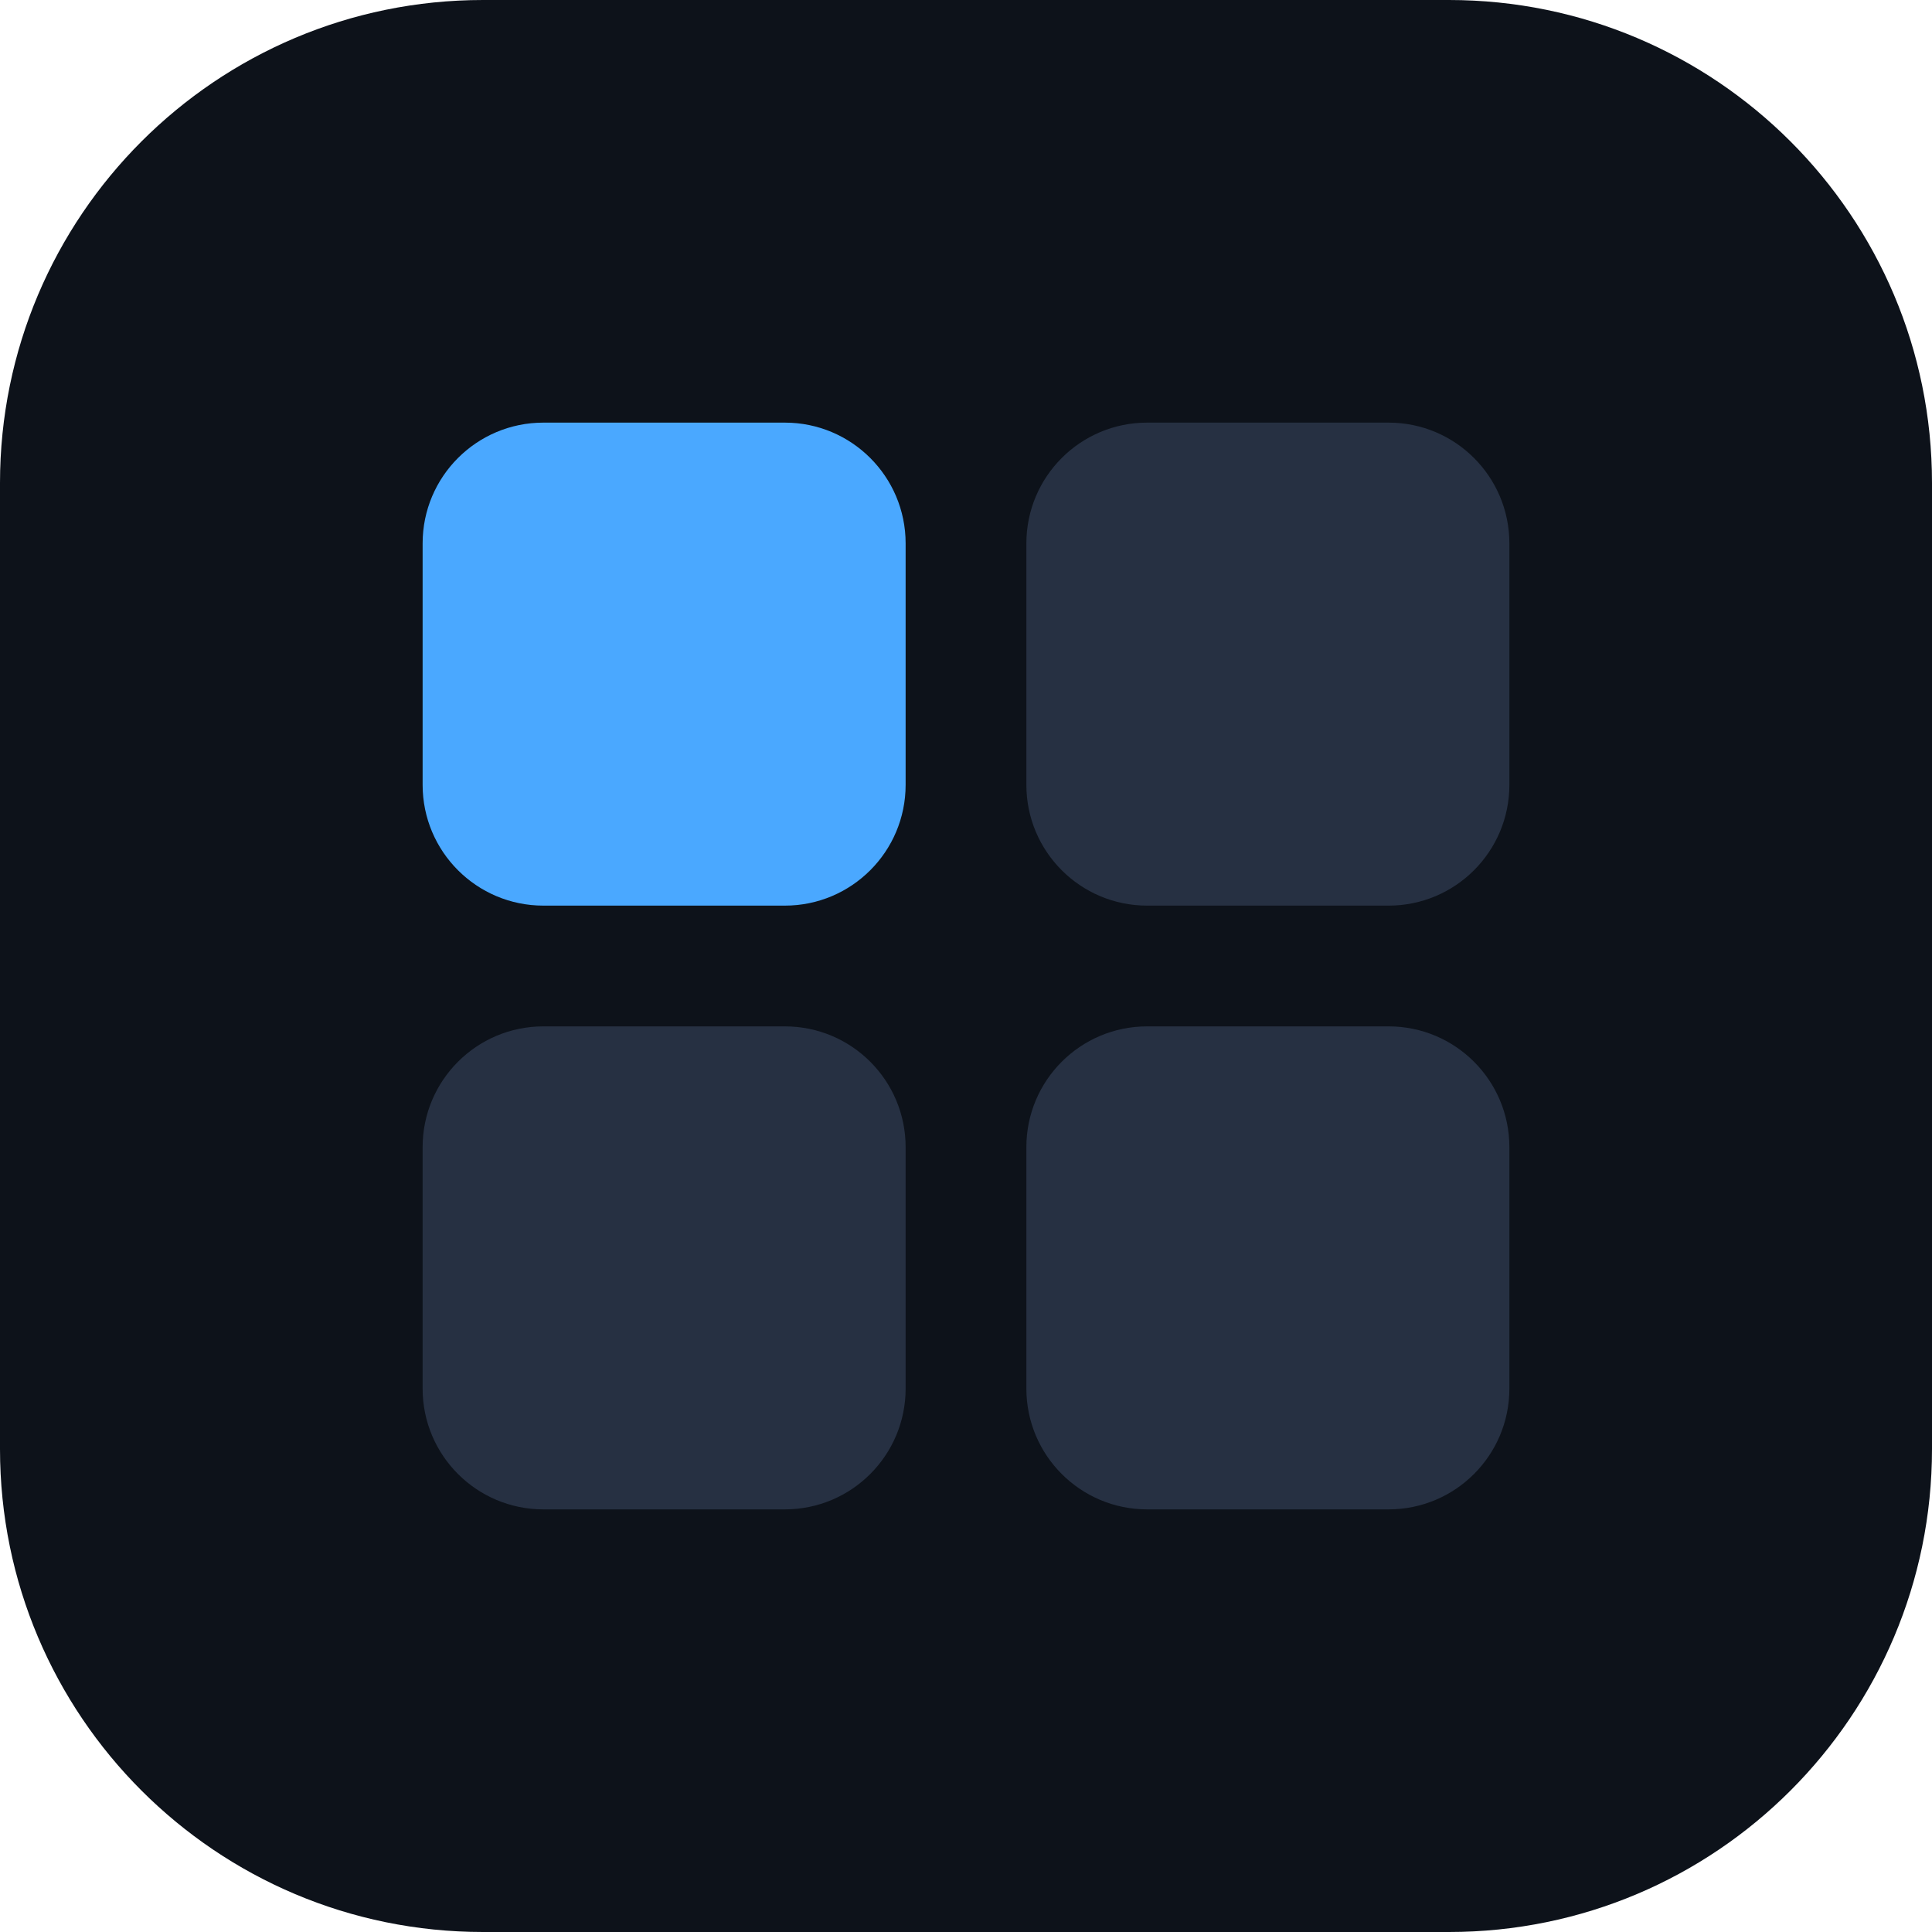
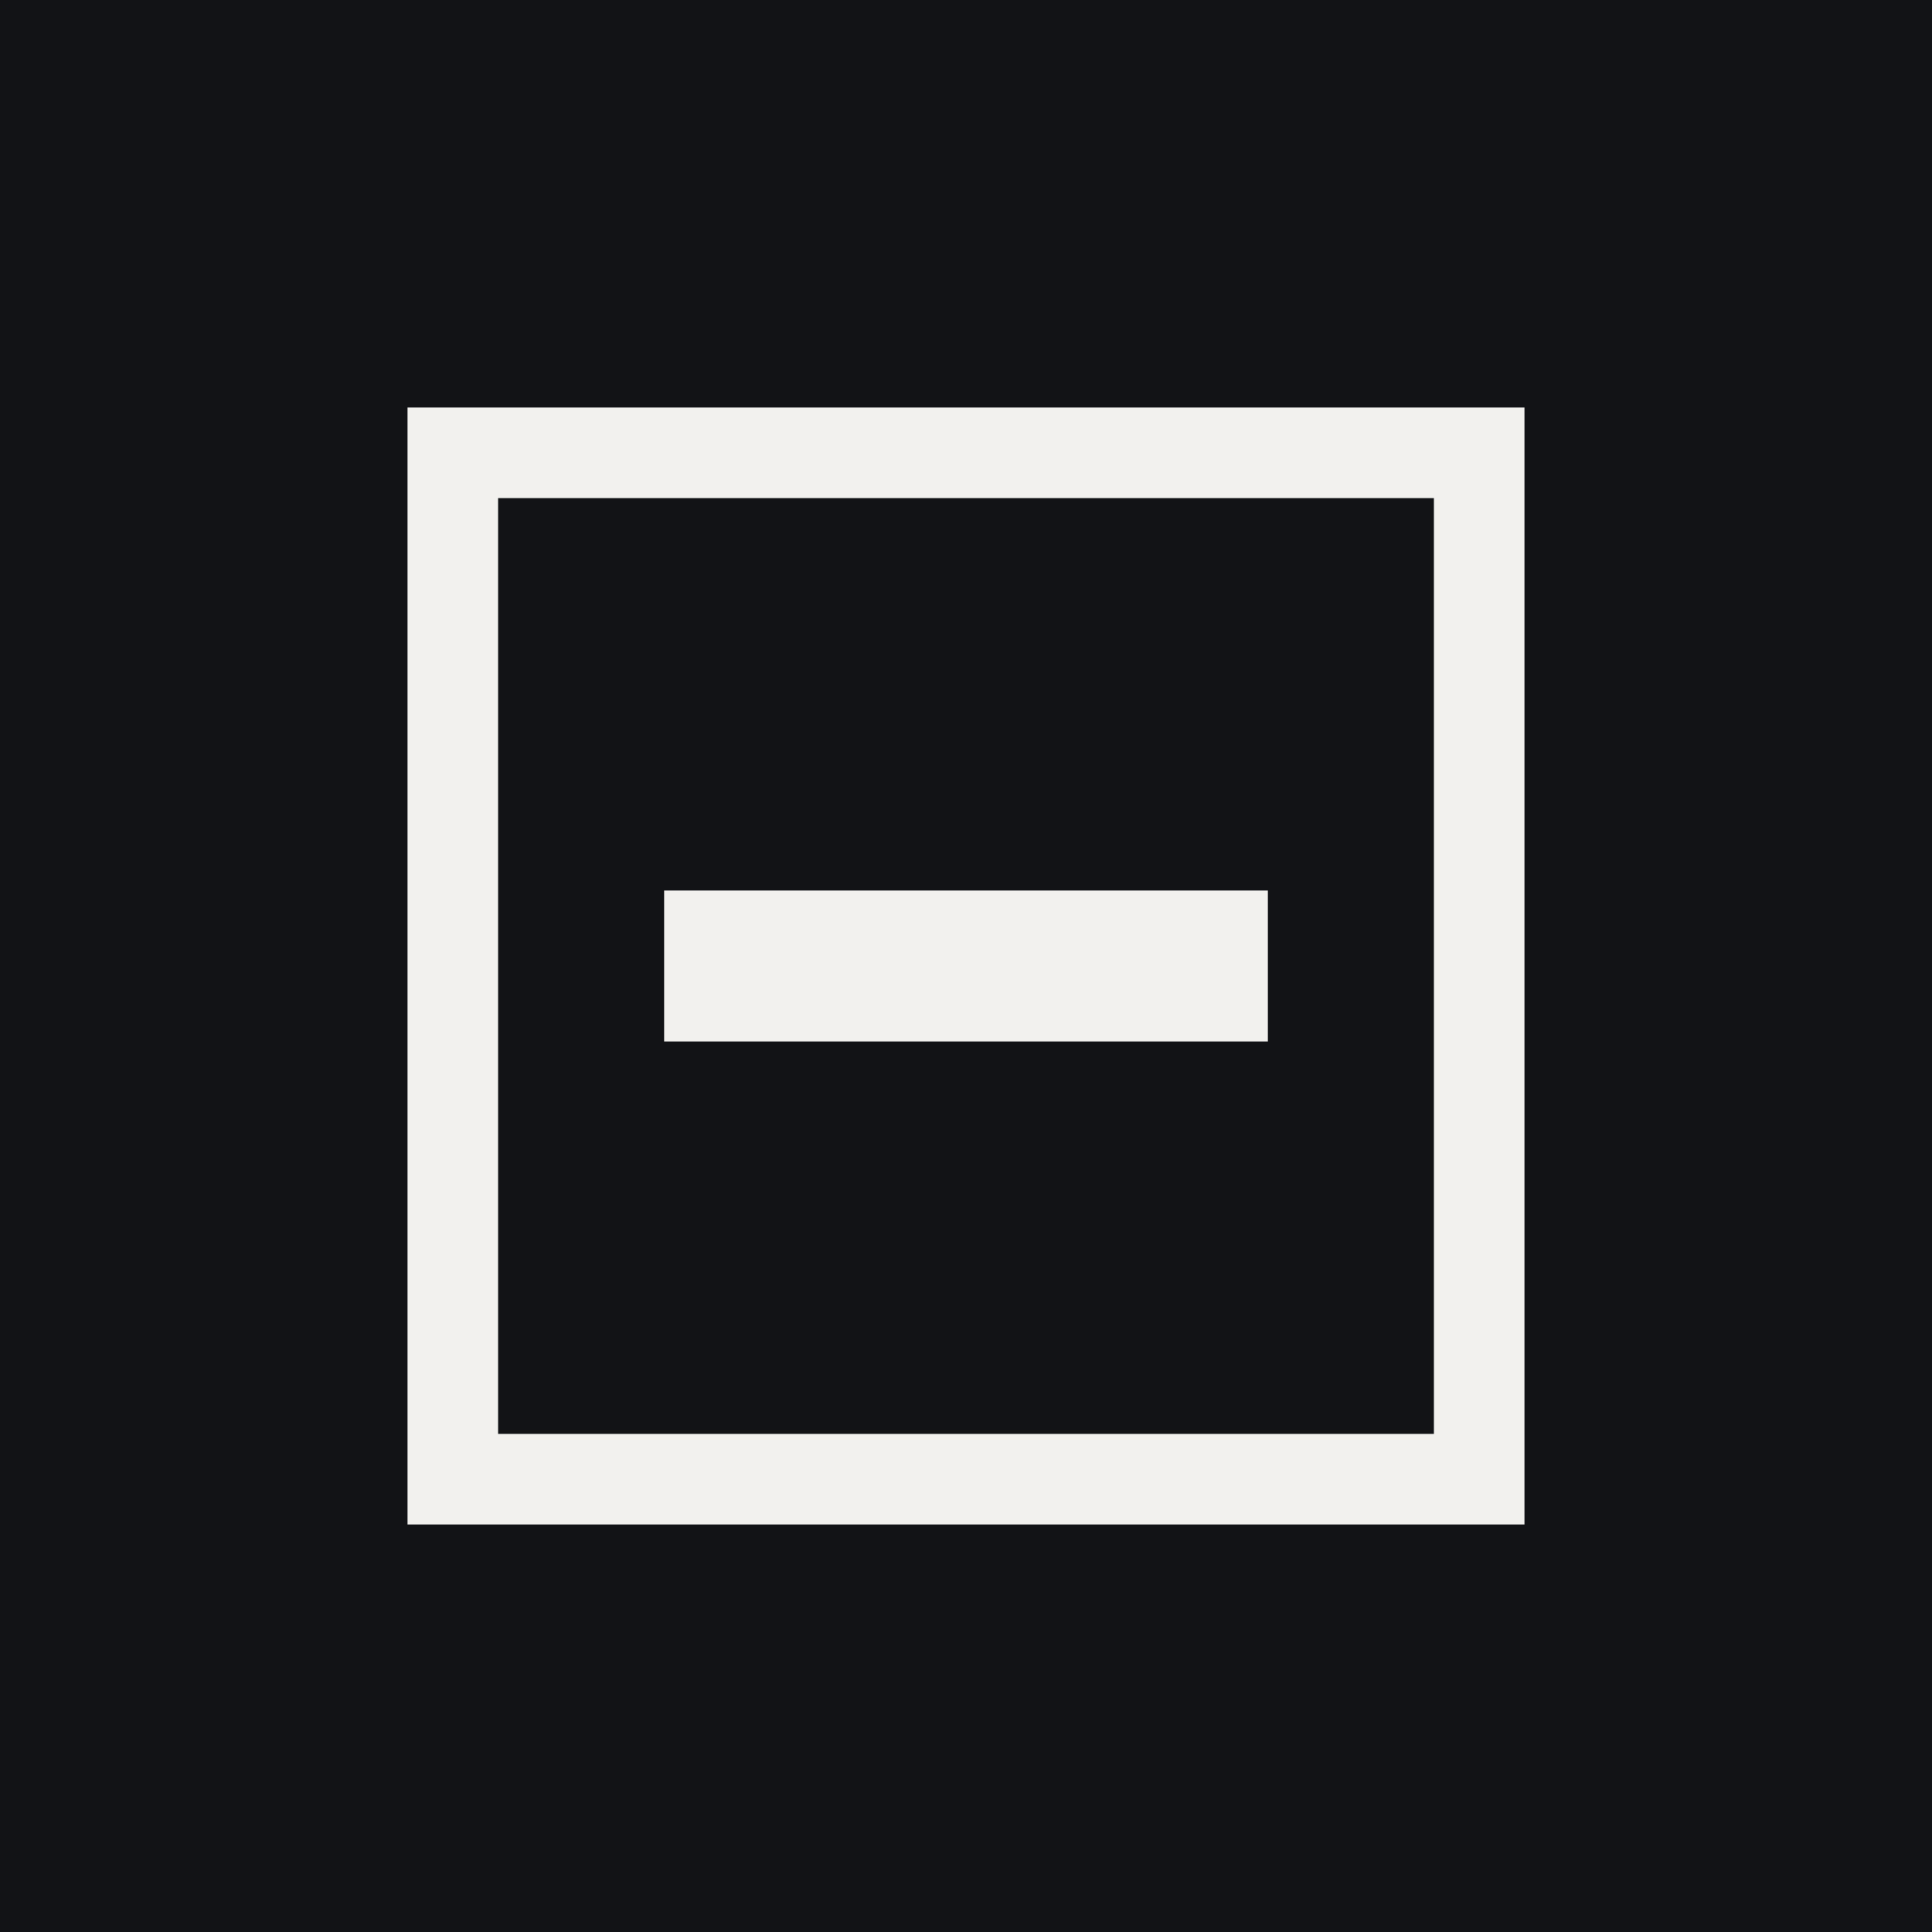
<svg xmlns="http://www.w3.org/2000/svg" viewBox="0 0 32 32">
-   <rect width="32" height="32" rx="8" fill="#0d121a" />
-   <rect x="7" y="7" width="8" height="8" rx="2" fill="#4aa8ff" />
-   <rect x="17" y="7" width="8" height="8" rx="2" fill="#263042" />
-   <rect x="7" y="17" width="8" height="8" rx="2" fill="#263042" />
-   <rect x="17" y="17" width="8" height="8" rx="2" fill="#263042" />
+   <rect width="32" height="32" fill="#121316" />
+   <rect x="7.5" y="7.5" width="17" height="17" fill="none" stroke="#f2f1ee" stroke-width="1.5" />
+   <path d="M11 16h10" stroke="#f2f1ee" stroke-width="2.5" />
</svg>
